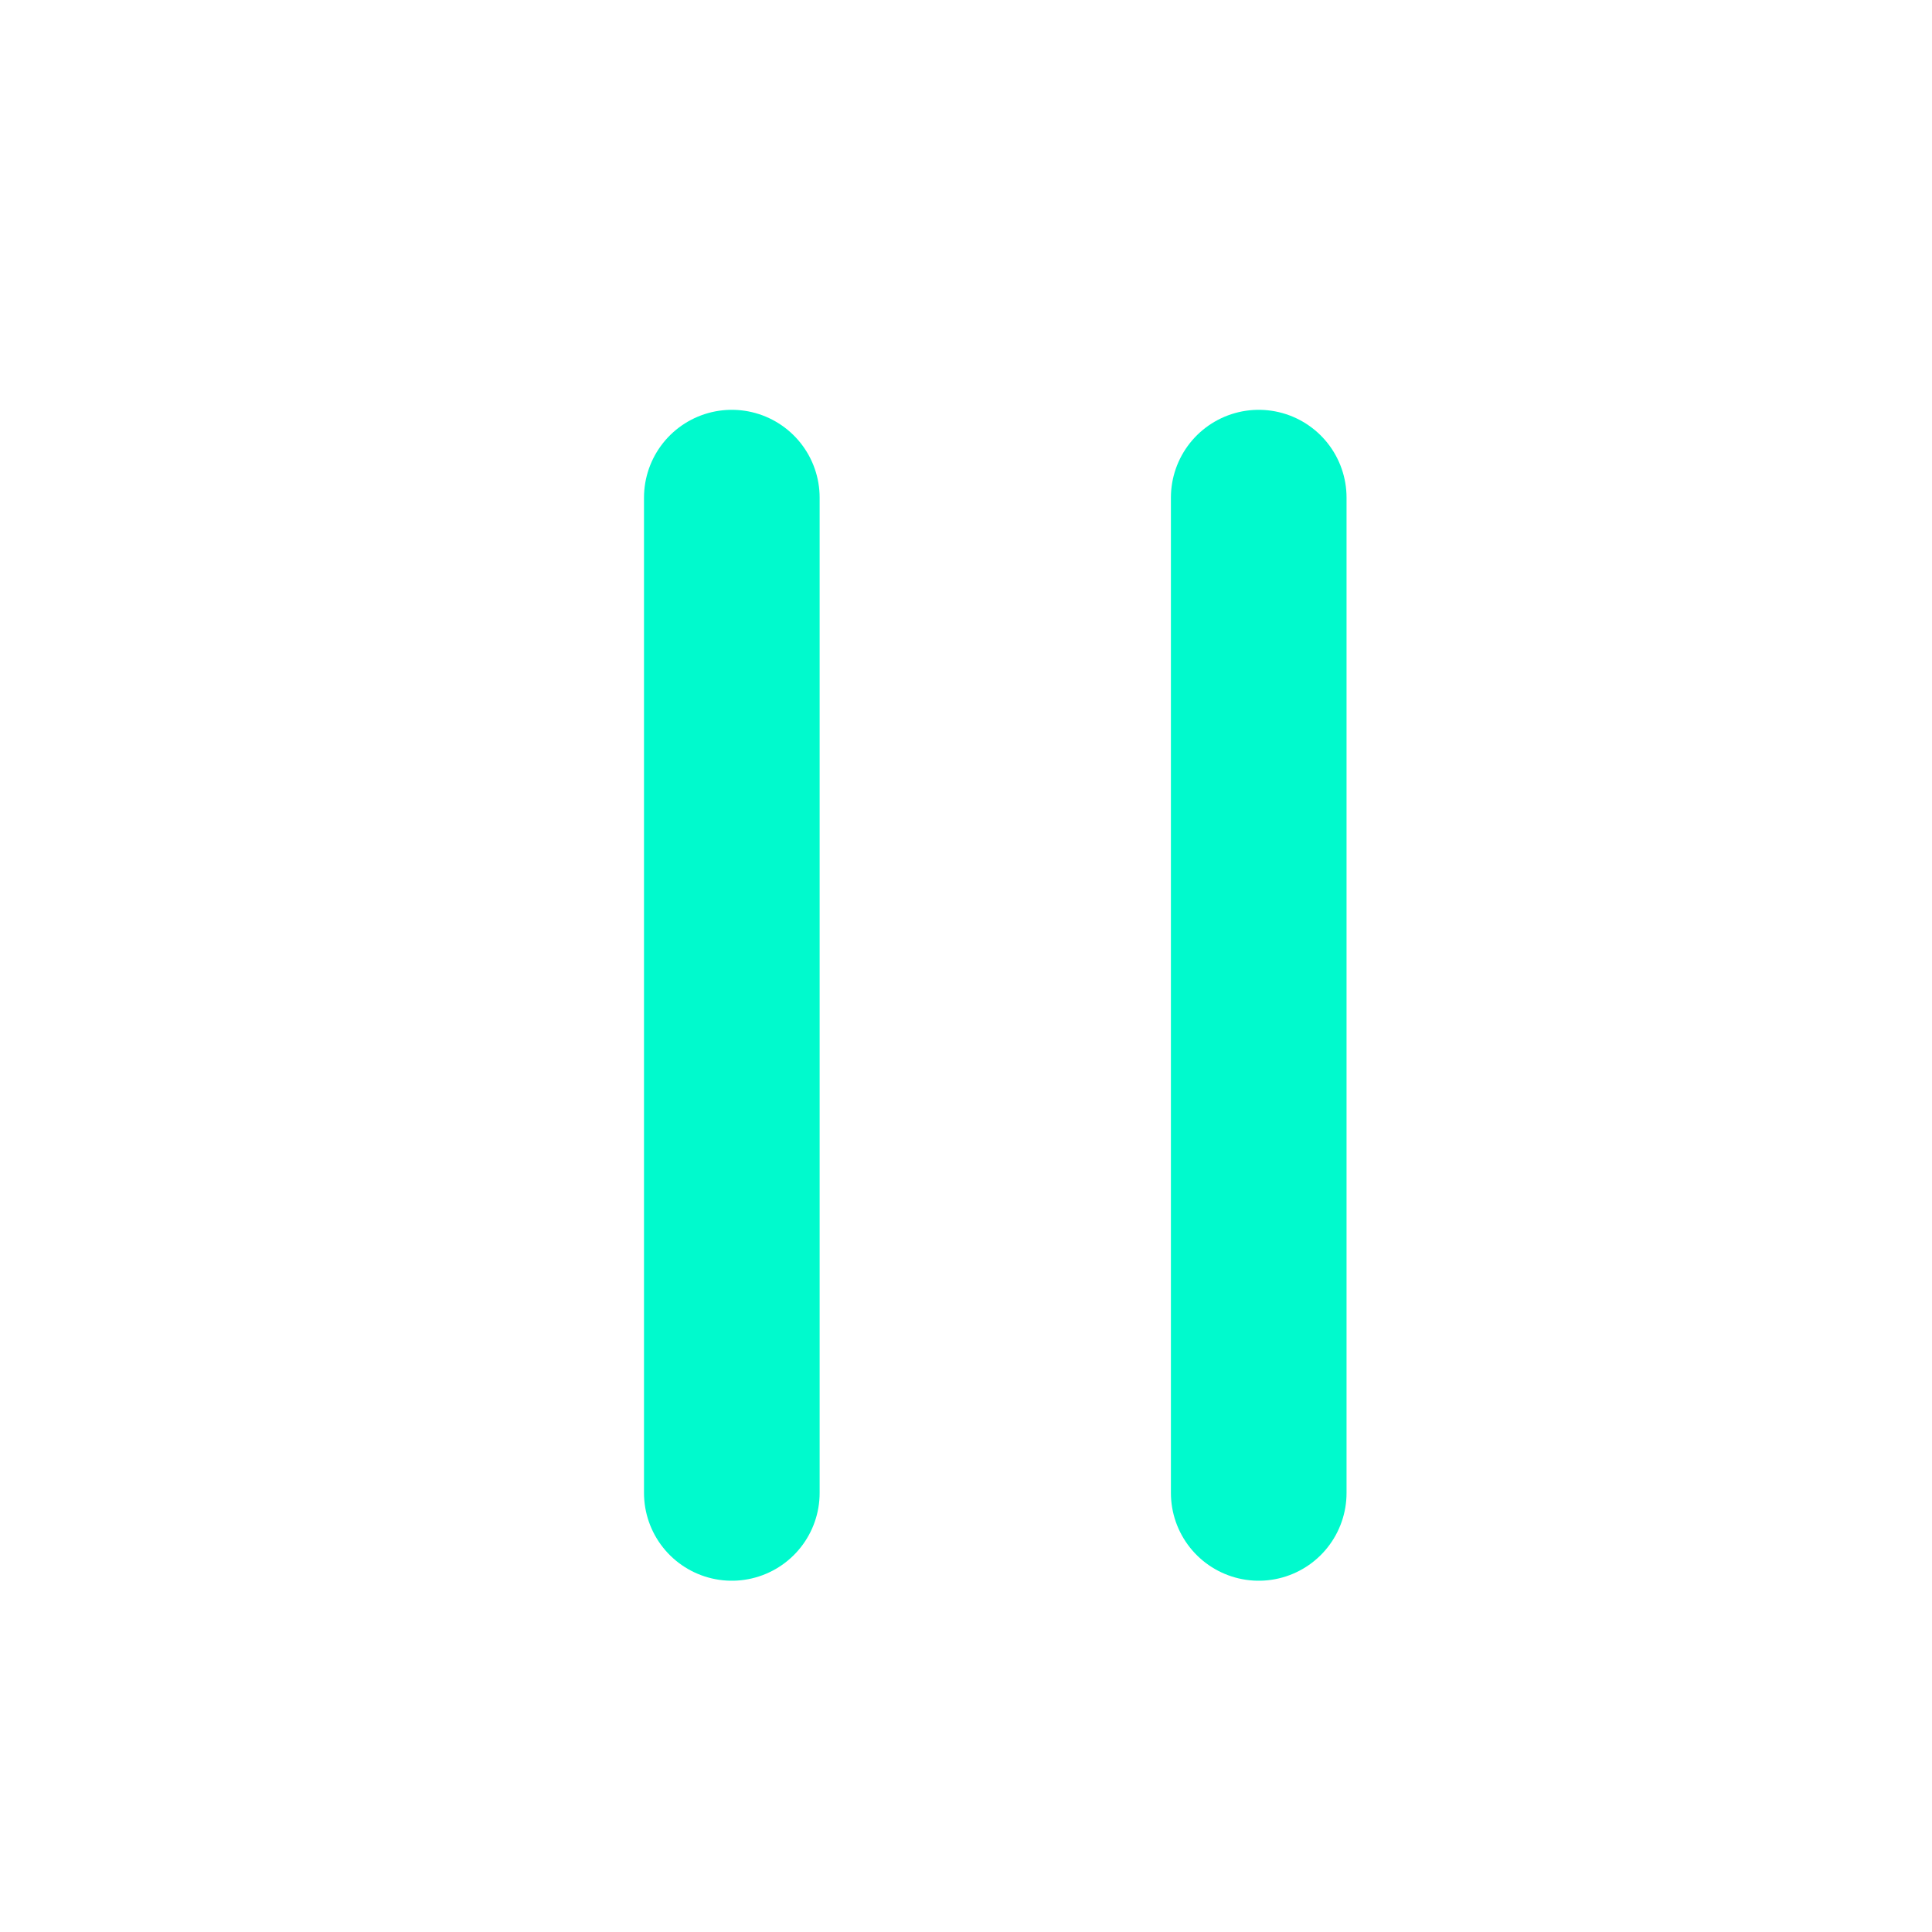
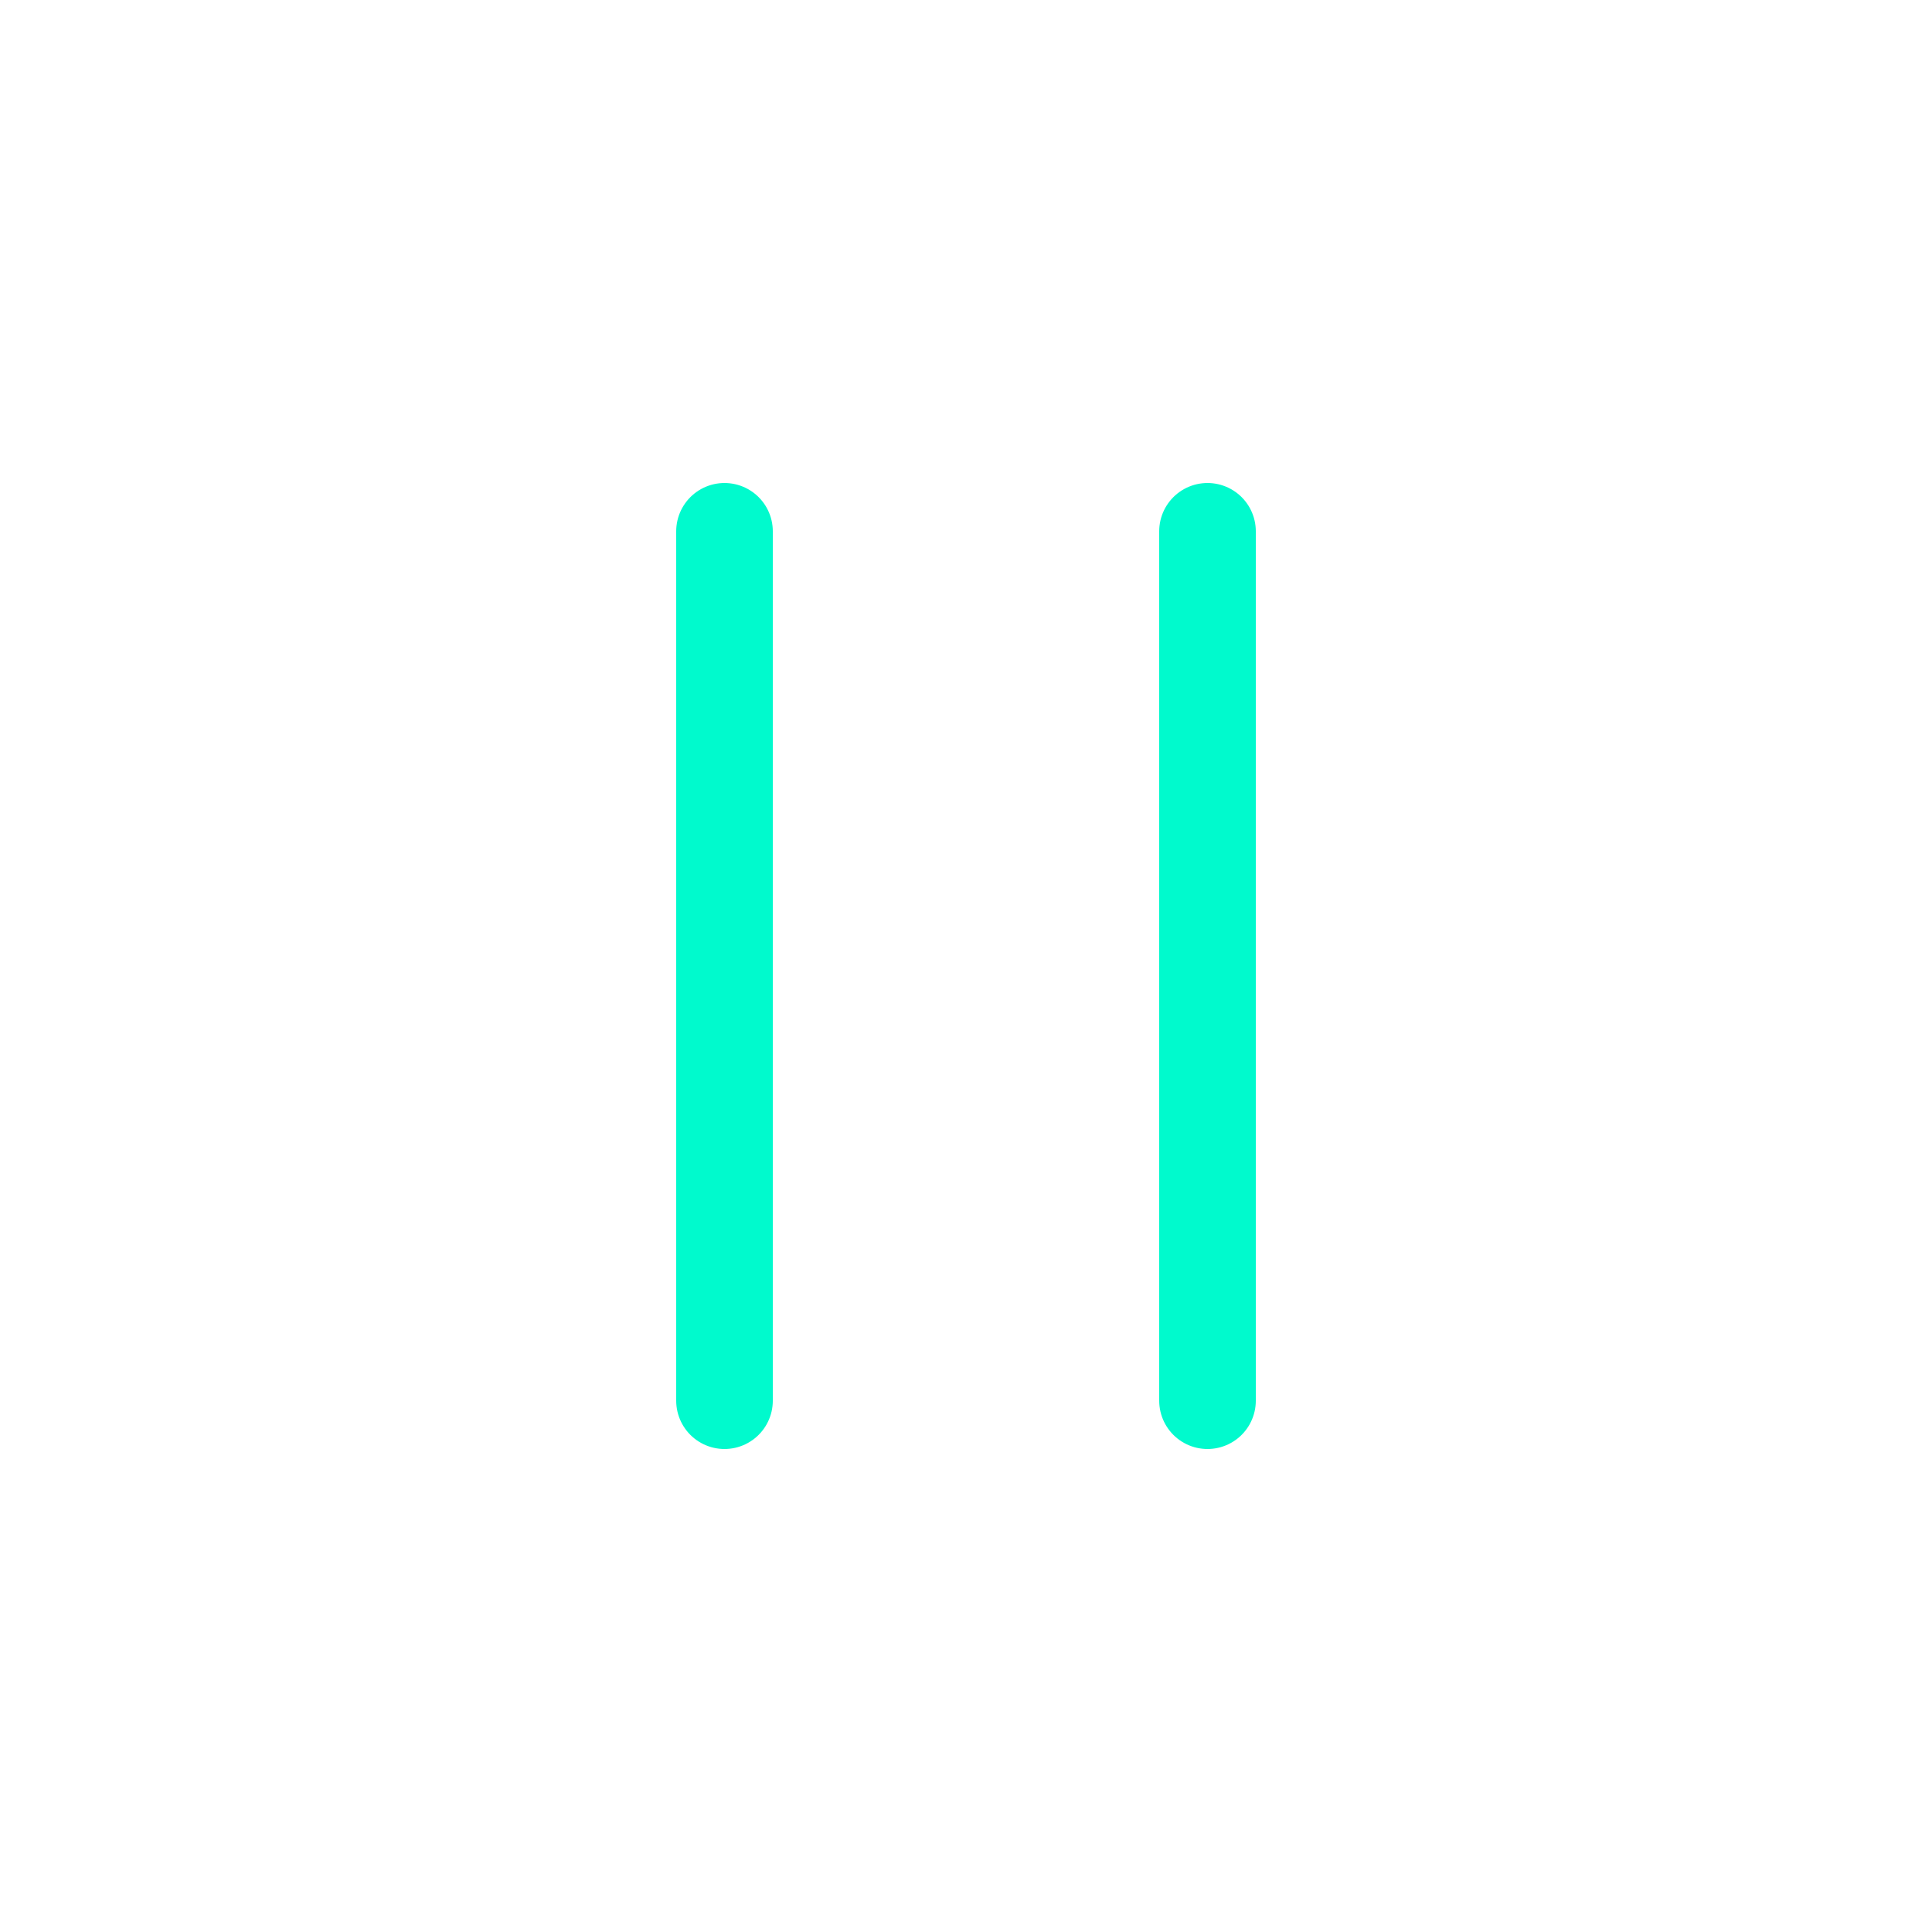
- <svg xmlns="http://www.w3.org/2000/svg" width="33" height="33" viewBox="0 0 33 33" fill="none">
-   <line x1="12.5" y1="8.5" x2="12.5" y2="25.5" stroke="#00FACD" stroke-width="3" stroke-linecap="round" />
-   <line x1="21.5" y1="8.5" x2="21.5" y2="25.5" stroke="#00FACD" stroke-width="3" stroke-linecap="round" />
+ <svg xmlns="http://www.w3.org/2000/svg" width="40" height="40" viewBox="0 0 40 40" fill="none">
+   <line x1="15" y1="11" x2="15" y2="29" stroke="#00FACD" stroke-width="2" stroke-linecap="round" />
+   <line x1="25" y1="11" x2="25" y2="29" stroke="#00FACD" stroke-width="2" stroke-linecap="round" />
</svg>
